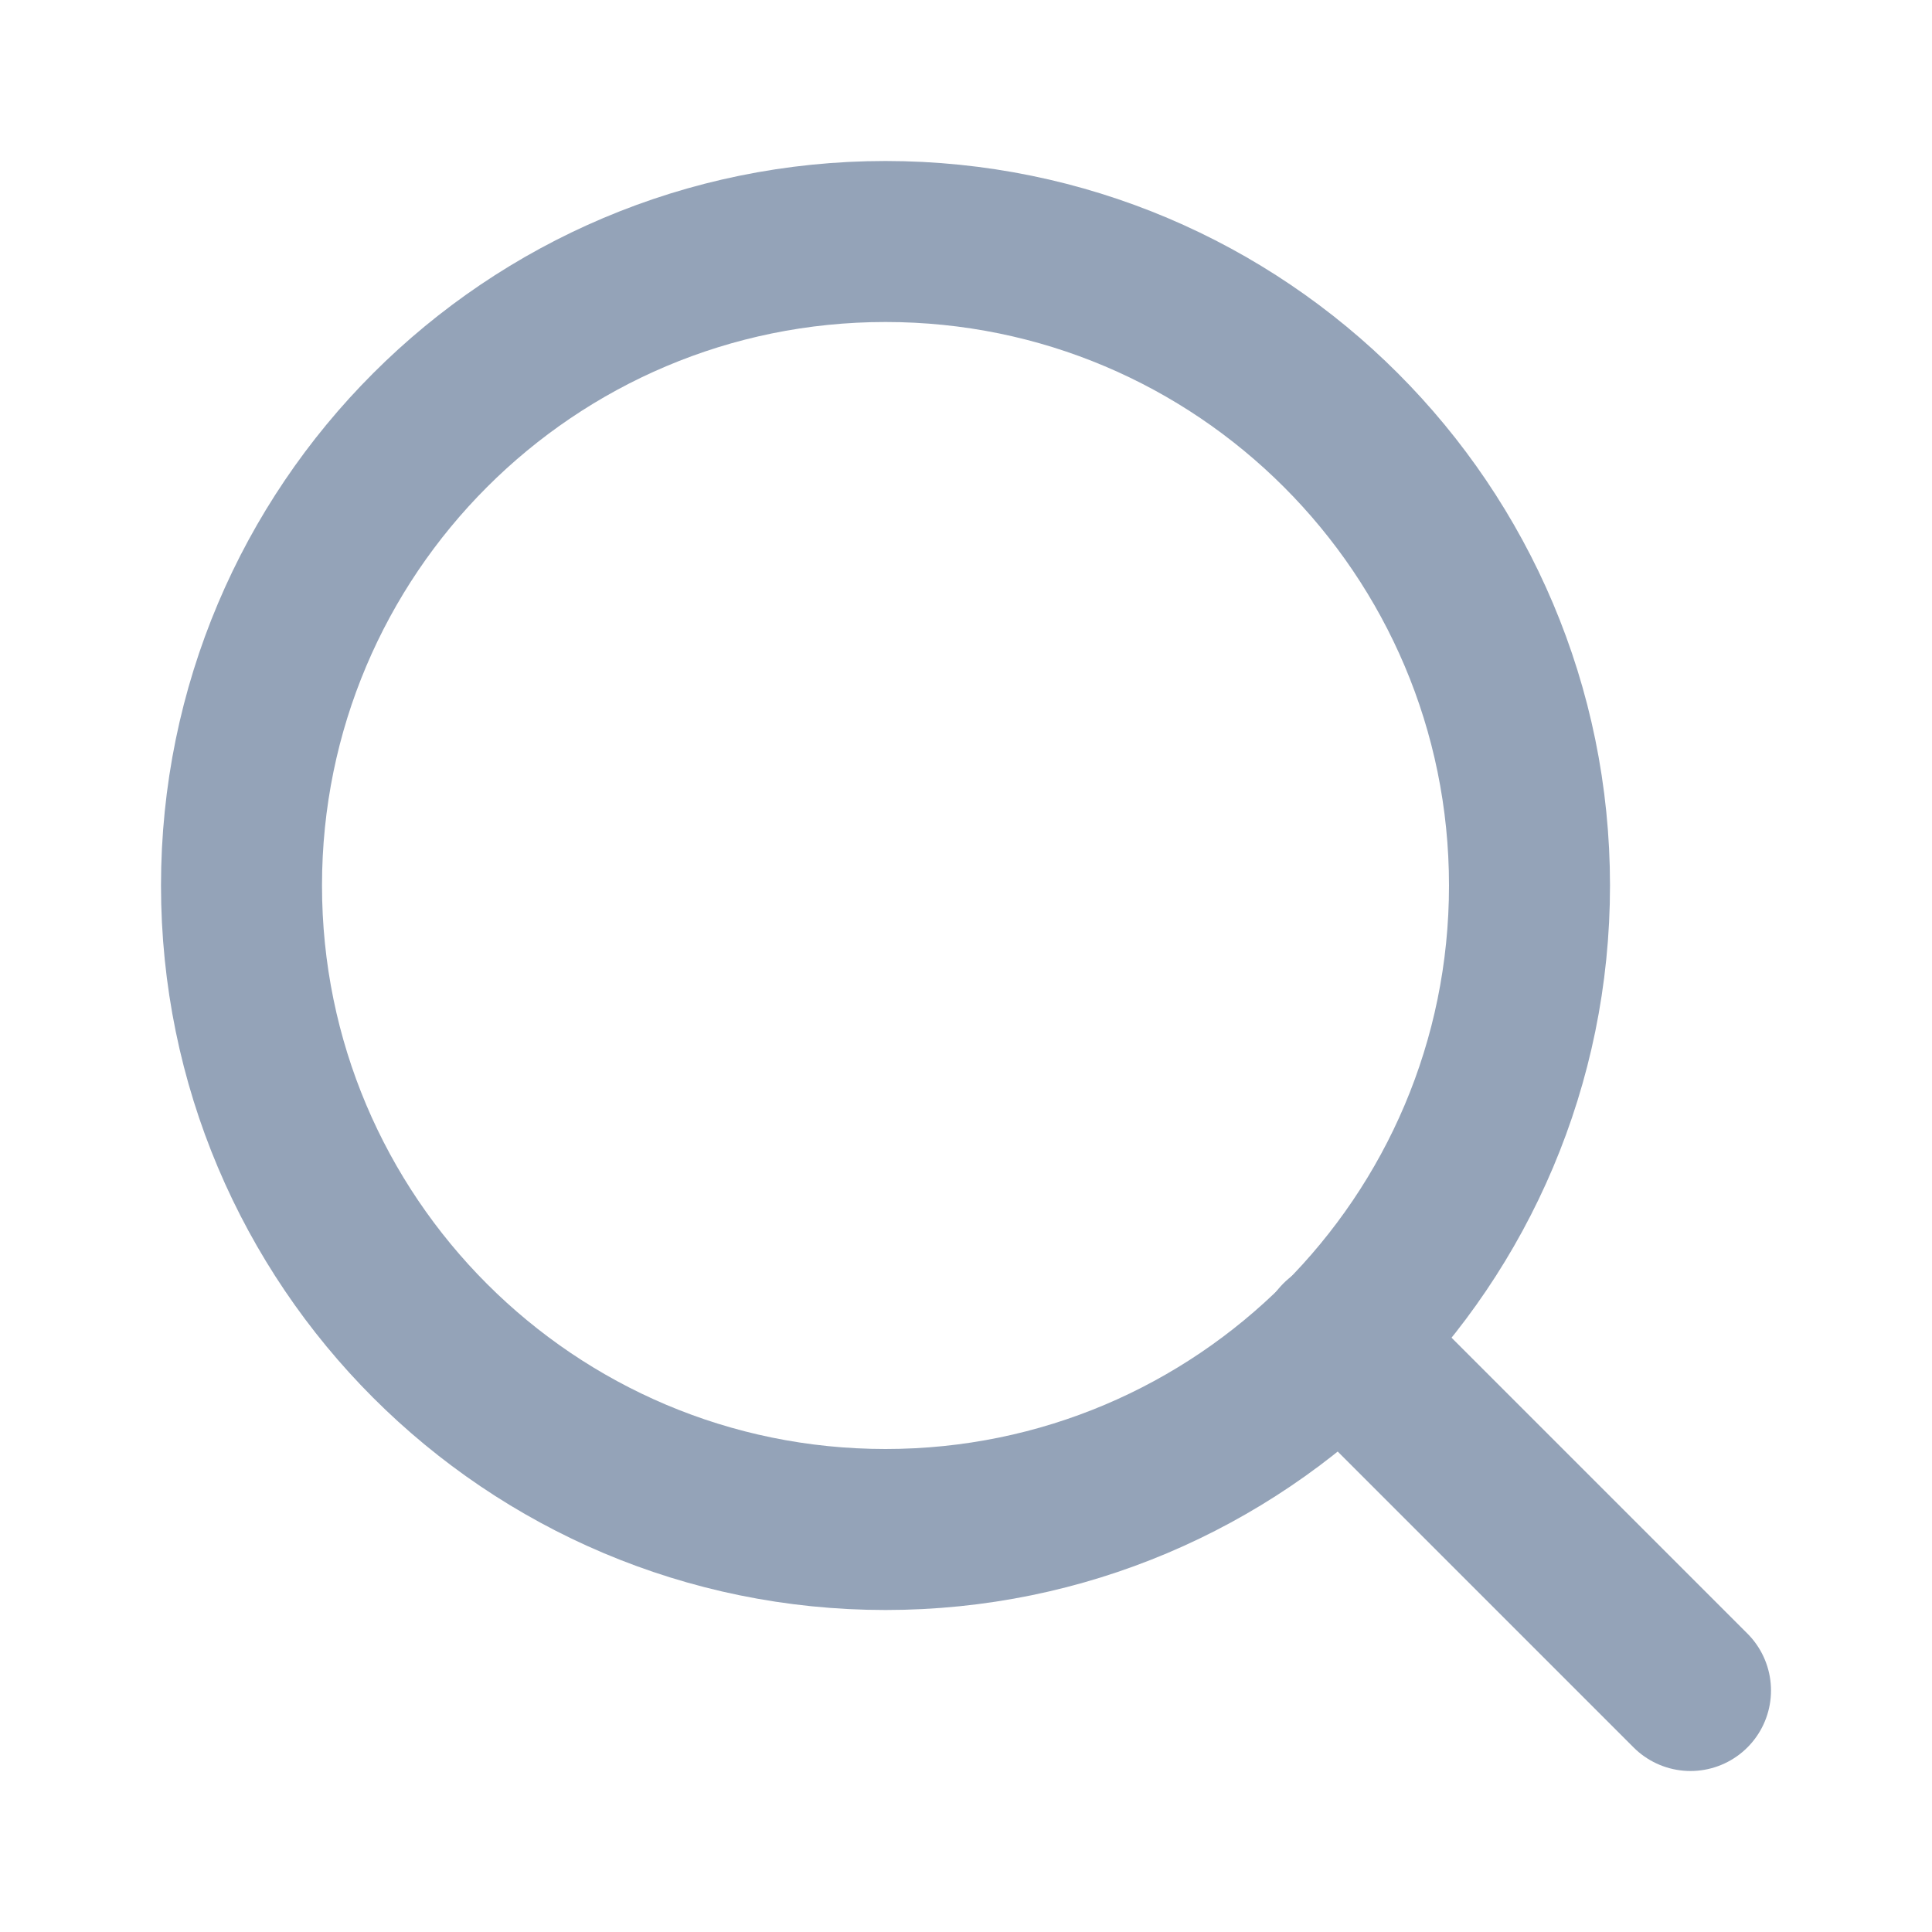
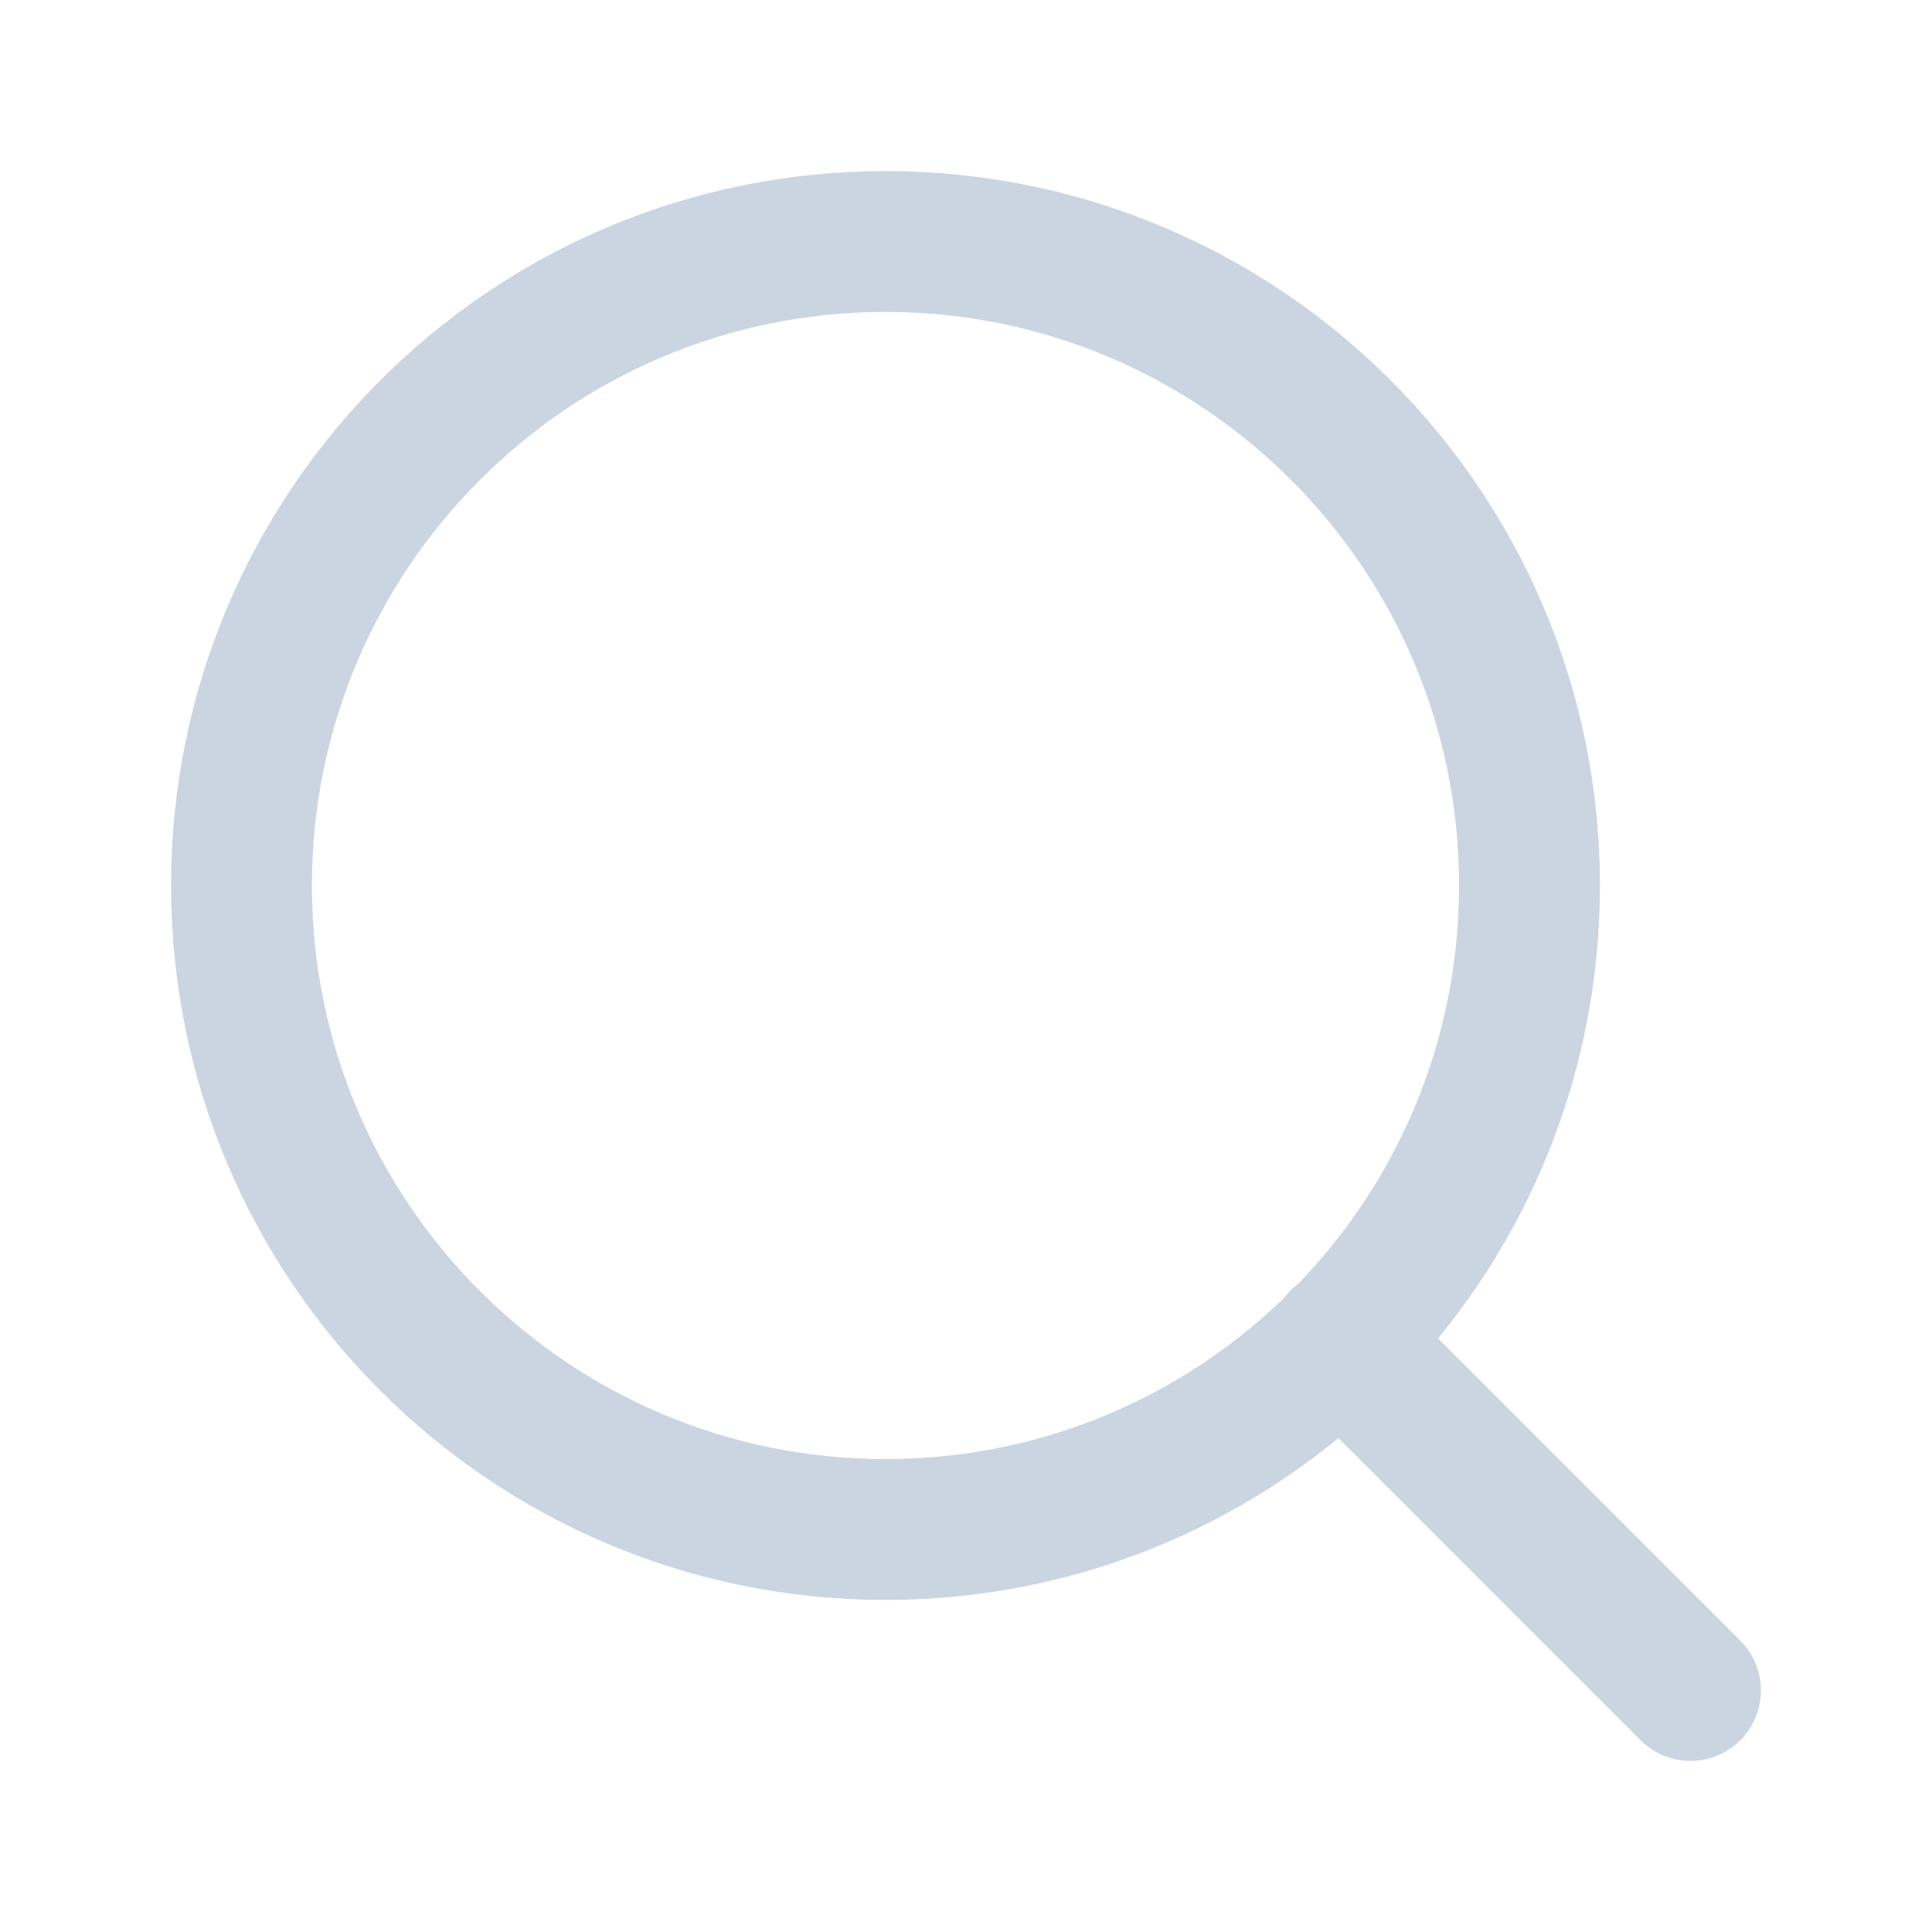
- <svg xmlns="http://www.w3.org/2000/svg" width="16" height="16" viewBox="0 0 24 24" fill="none" stroke="#94A3B8" stroke-width="2" stroke-linecap="round" stroke-linejoin="round">
+ <svg xmlns="http://www.w3.org/2000/svg" width="18" height="18" viewBox="0 0 24 24" fill="none" stroke="#CBD5E1" stroke-width="1.75" stroke-linecap="round" stroke-linejoin="round">
  <circle cx="11" cy="11" r="8" />
-   <line x1="21" y1="21" x2="16.65" y2="16.65" />
+   <path d="M21 21l-4.35-4.35" />
</svg>
